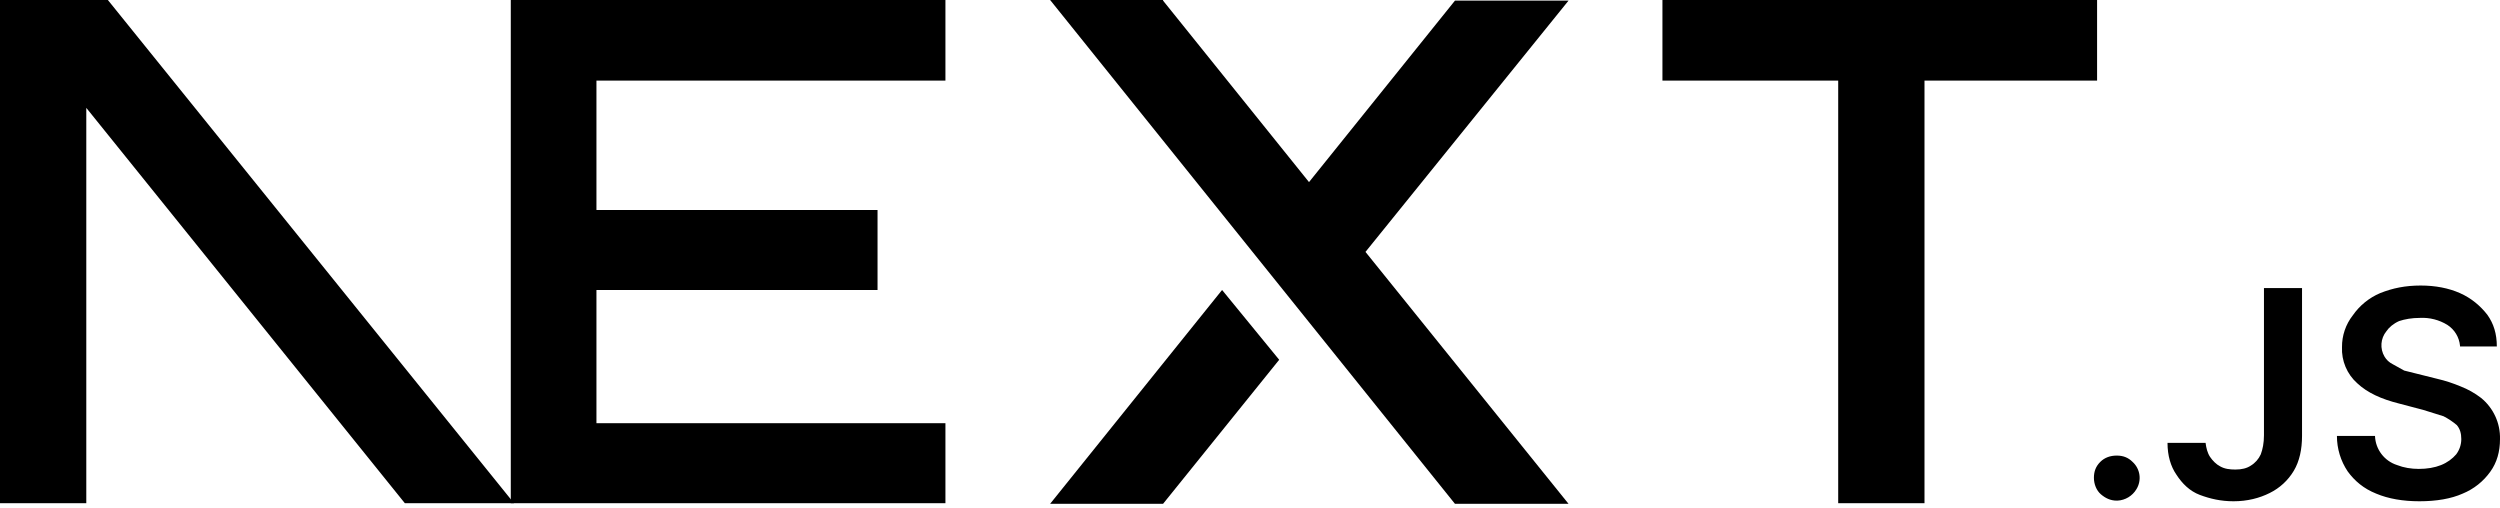
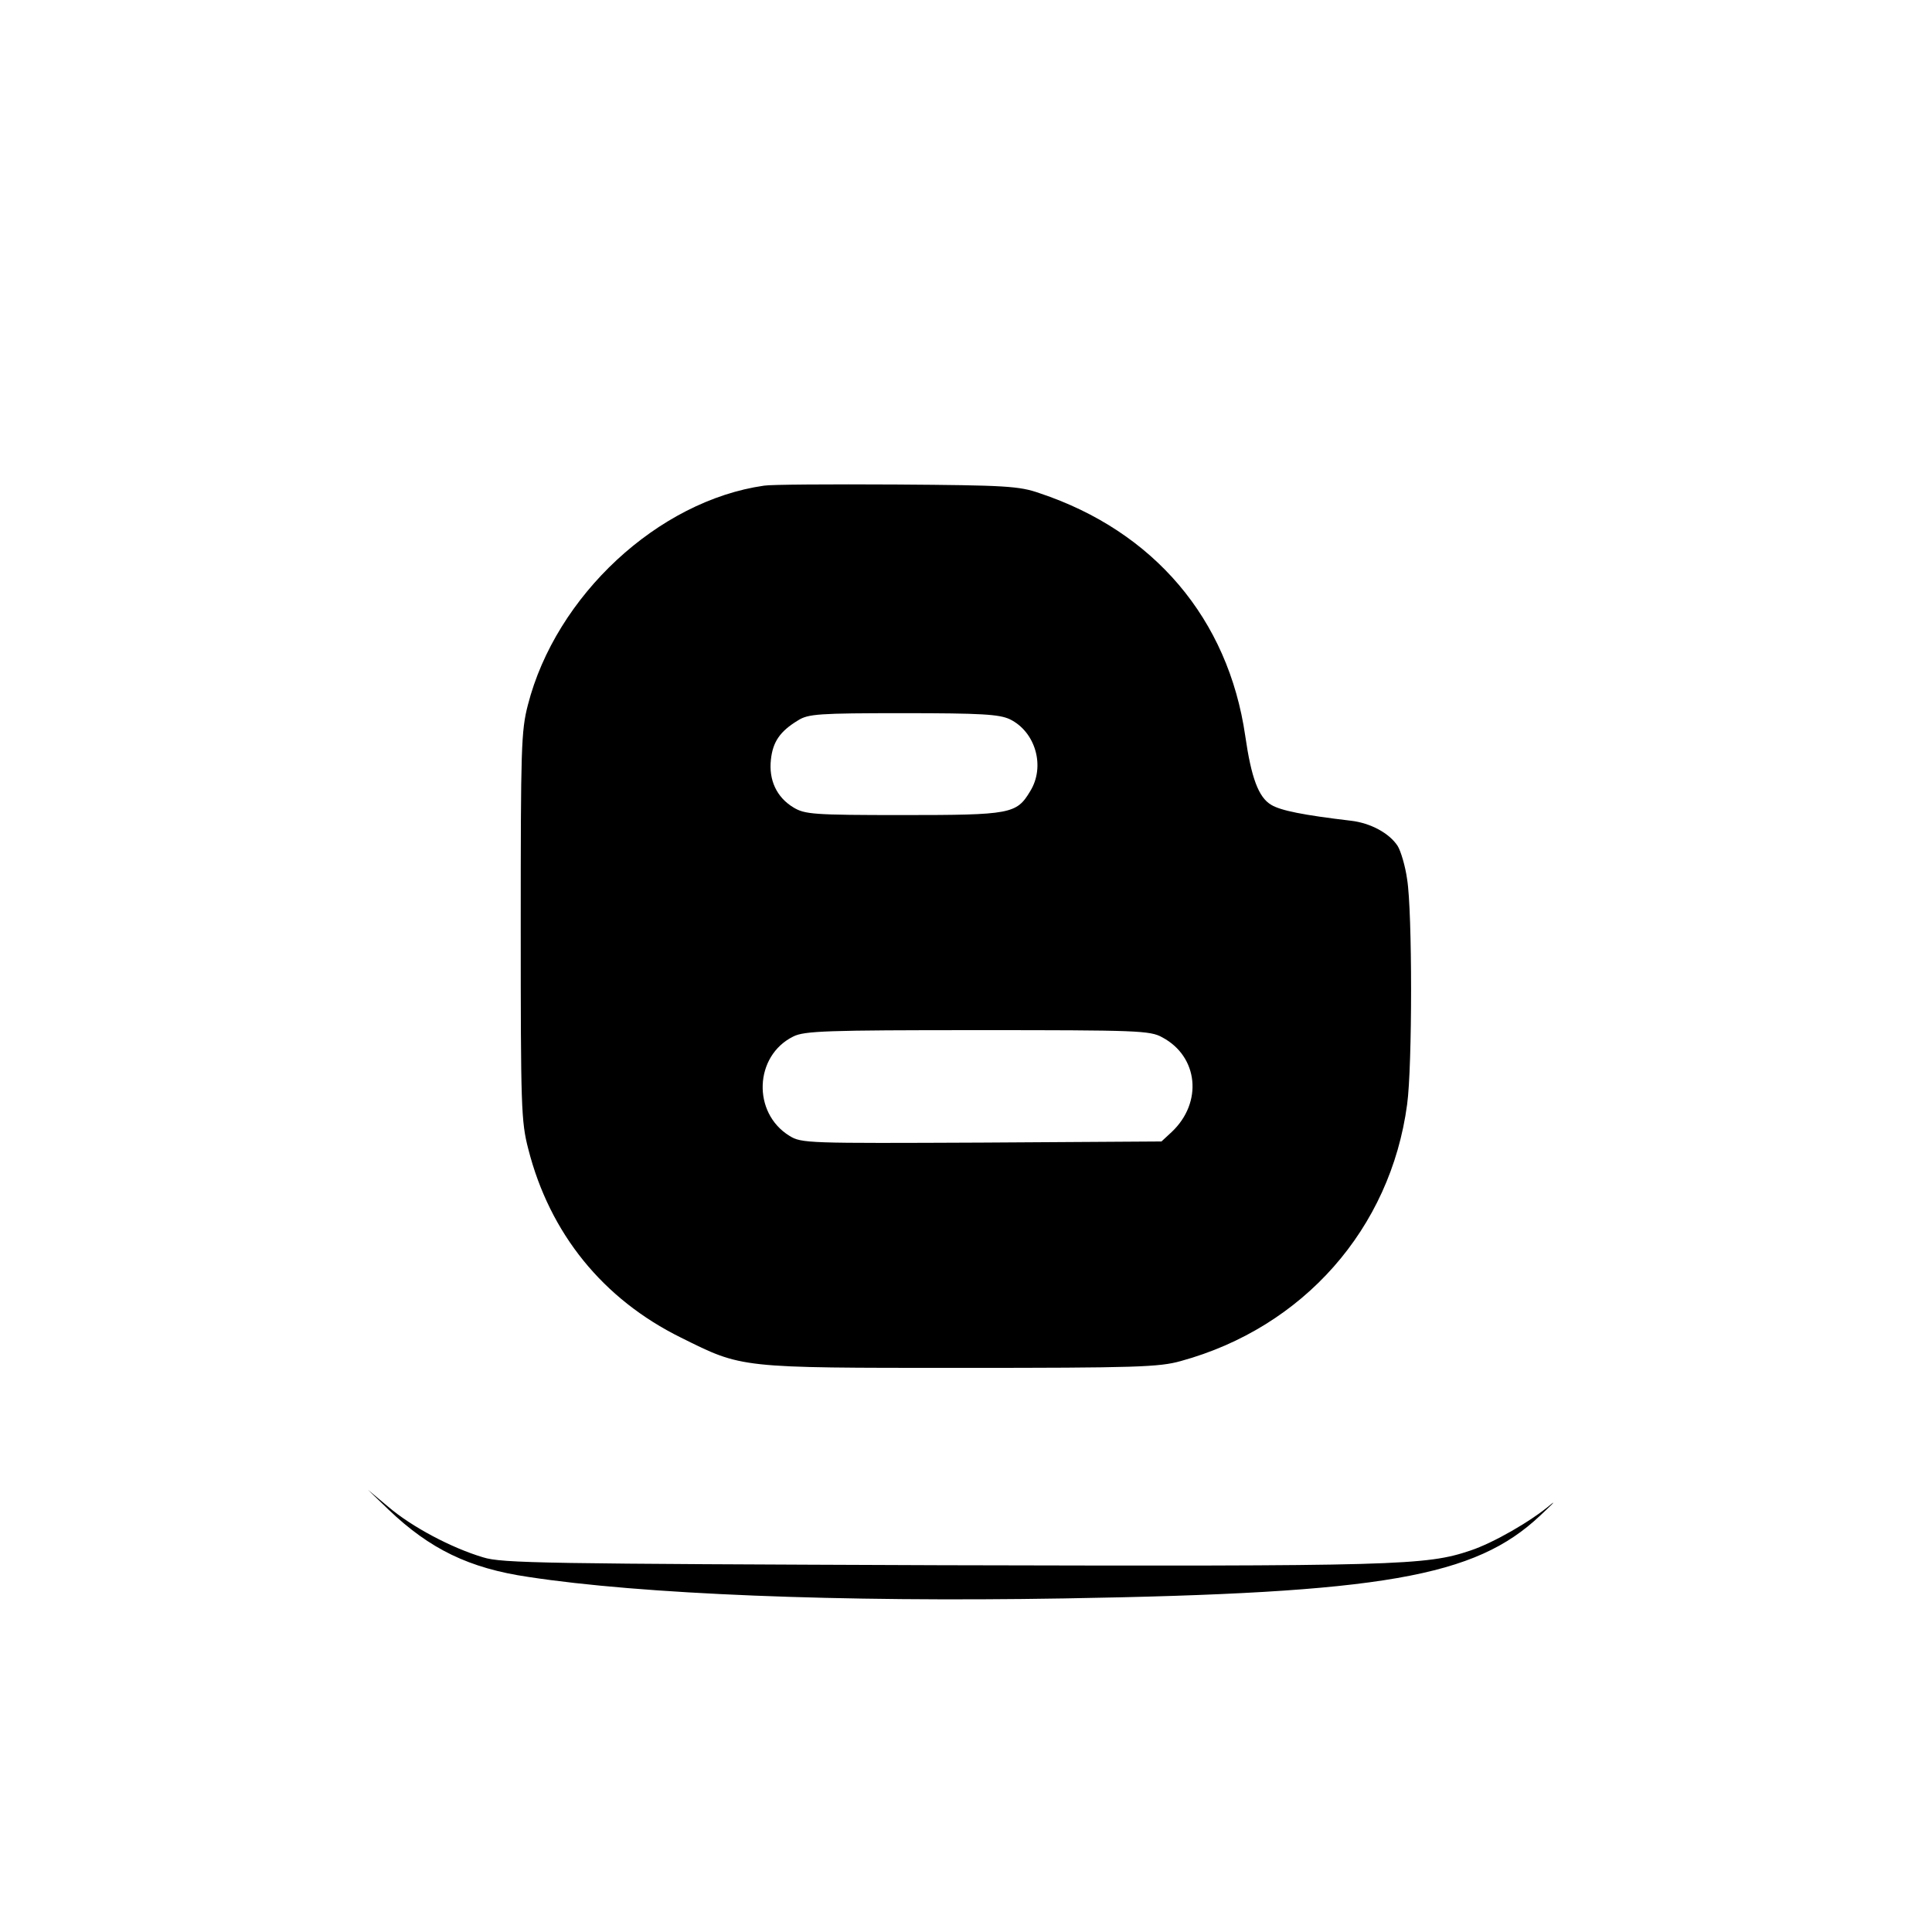
- <svg xmlns="http://www.w3.org/2000/svg" fill="none" viewBox="0 0 394 80">
-   <path fill="#000" d="M262 0h68.5v12.7h-27.2v66.6h-13.6V12.7H262V0ZM149 0v12.7H94v20.4h44.3v12.6H94v21h55v12.6H80.5V0h68.7zm34.3 0h-17.8l63.8 79.4h17.9l-32-39.7 32-39.6h-17.9l-23 28.6-23-28.6zm18.3 56.7-9-11-27.1 33.7h17.8l18.3-22.7z" />
-   <path fill="#000" d="M81 79.3 17 0H0v79.3h13.6V17l50.2 62.3H81Zm252.6-.4c-1 0-1.8-.4-2.5-1s-1.1-1.6-1.1-2.6.3-1.8 1-2.5 1.6-1 2.6-1 1.8.3 2.5 1a3.4 3.4 0 0 1 .6 4.3 3.7 3.7 0 0 1-3 1.8zm23.2-33.5h6v23.3c0 2.1-.4 4-1.3 5.5a9.1 9.1 0 0 1-3.8 3.5c-1.6.8-3.5 1.3-5.7 1.3-2 0-3.7-.4-5.3-1s-2.8-1.8-3.7-3.2c-.9-1.3-1.4-3-1.4-5h6c.1.8.3 1.6.7 2.2s1 1.2 1.6 1.5c.7.4 1.5.5 2.4.5 1 0 1.8-.2 2.4-.6a4 4 0 0 0 1.6-1.8c.3-.8.5-1.8.5-3V45.5zm30.9 9.1a4.4 4.4 0 0 0-2-3.3 7.5 7.5 0 0 0-4.3-1.1c-1.3 0-2.4.2-3.3.5-.9.4-1.6 1-2 1.6a3.5 3.5 0 0 0-.3 4c.3.5.7.9 1.3 1.2l1.8 1 2 .5 3.2.8c1.3.3 2.5.7 3.7 1.2a13 13 0 0 1 3.2 1.8 8.1 8.1 0 0 1 3 6.5c0 2-.5 3.7-1.5 5.1a10 10 0 0 1-4.4 3.5c-1.8.8-4.1 1.2-6.8 1.2-2.6 0-4.9-.4-6.8-1.2-2-.8-3.4-2-4.5-3.5a10 10 0 0 1-1.7-5.6h6a5 5 0 0 0 3.5 4.6c1 .4 2.2.6 3.4.6 1.3 0 2.5-.2 3.5-.6 1-.4 1.8-1 2.4-1.7a4 4 0 0 0 .8-2.4c0-.9-.2-1.6-.7-2.2a11 11 0 0 0-2.1-1.4l-3.2-1-3.8-1c-2.8-.7-5-1.7-6.6-3.2a7.2 7.2 0 0 1-2.4-5.7 8 8 0 0 1 1.7-5 10 10 0 0 1 4.3-3.5c2-.8 4-1.2 6.4-1.2 2.3 0 4.4.4 6.2 1.2 1.8.8 3.2 2 4.3 3.4 1 1.4 1.5 3 1.5 5h-5.8z" />
+ <svg xmlns="http://www.w3.org/2000/svg" version="1.0" width="512pt" height="512pt" viewBox="0 0 512 512" preserveAspectRatio="xMidYMid meet">
+   <g transform="translate(0,512) scale(0.1,-0.1)" fill="#000000" stroke="none">
+     <path d="M2025 3833 c-281 -40 -552 -292 -626 -581 -18 -69 -19 -114 -19 -587 0 -478 1 -517 20 -590 57 -224 198 -398 405 -500 163 -81 152 -80 740 -80 467 0 527 2 584 18 325 89 556 351 600 680 14 101 14 512 0 597 -5 36 -17 75 -25 88 -22 34 -72 61 -124 67 -127 15 -186 27 -211 42 -34 20 -53 72 -69 183 -45 310 -242 542 -545 643 -54 19 -90 21 -380 23 -176 1 -333 0 -350 -3z m651 -619 c68 -33 95 -125 54 -191 -36 -60 -51 -63 -337 -63 -238 0 -260 2 -290 20 -45 27 -66 73 -60 127 5 47 24 75 72 104 27 17 54 19 278 19 208 0 255 -3 283 -16z m404 -843 c96 -51 108 -173 25 -251 l-27 -25 -476 -3 c-462 -2 -478 -2 -510 18 -99 61 -93 212 10 263 29 15 89 17 488 17 424 0 458 -1 490 -19z" />
+     <path d="M1030 1119 c109 -104 213 -155 370 -178 300 -46 822 -67 1420 -57 845 14 1089 57 1261 219 30 28 44 42 30 31 -54 -46 -154 -103 -214 -123 -118 -40 -194 -42 -1402 -39 -1051 4 -1165 5 -1215 21 -84 25 -189 81 -250 133 l-55 46 55 -53z" />
+   </g>
</svg>
